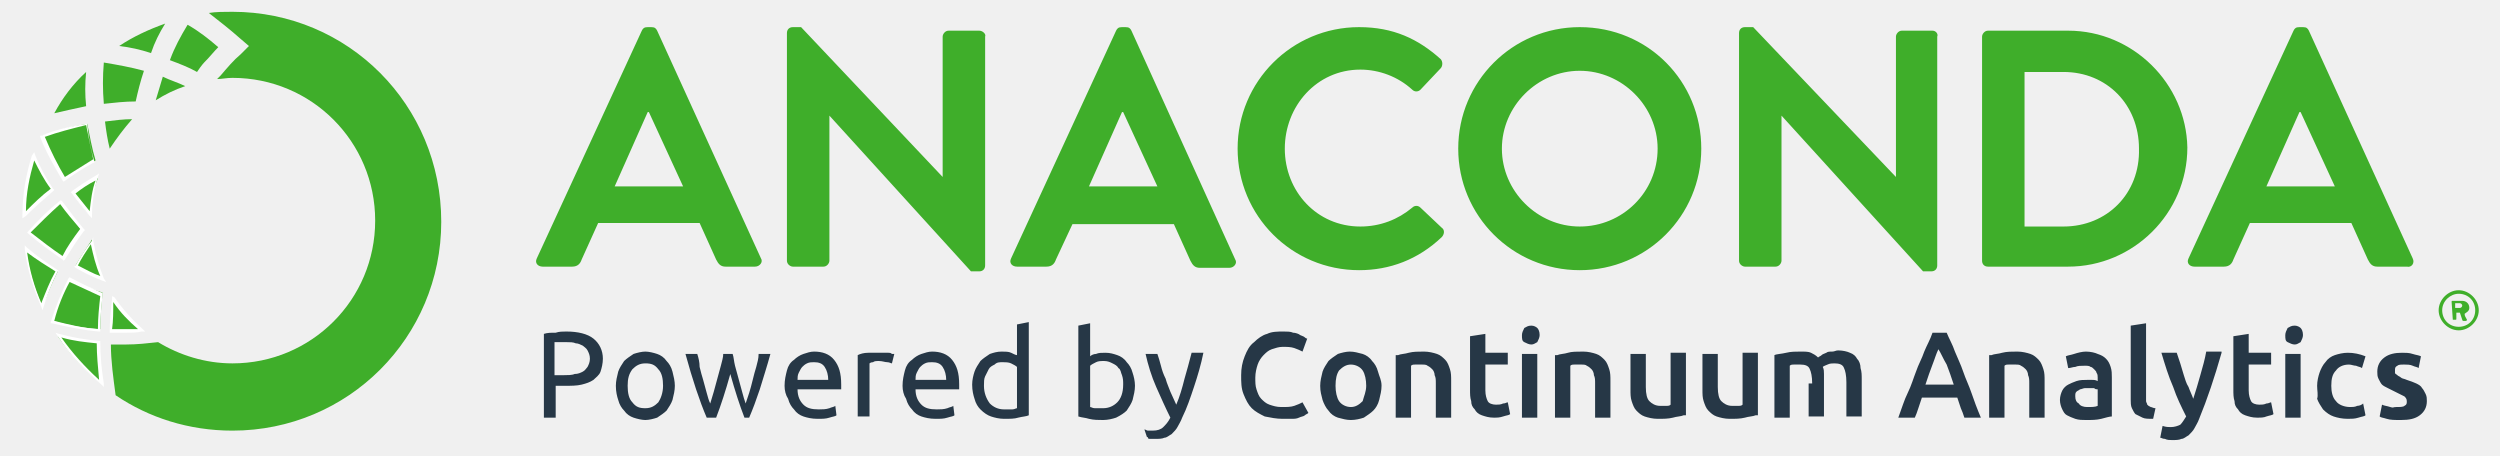
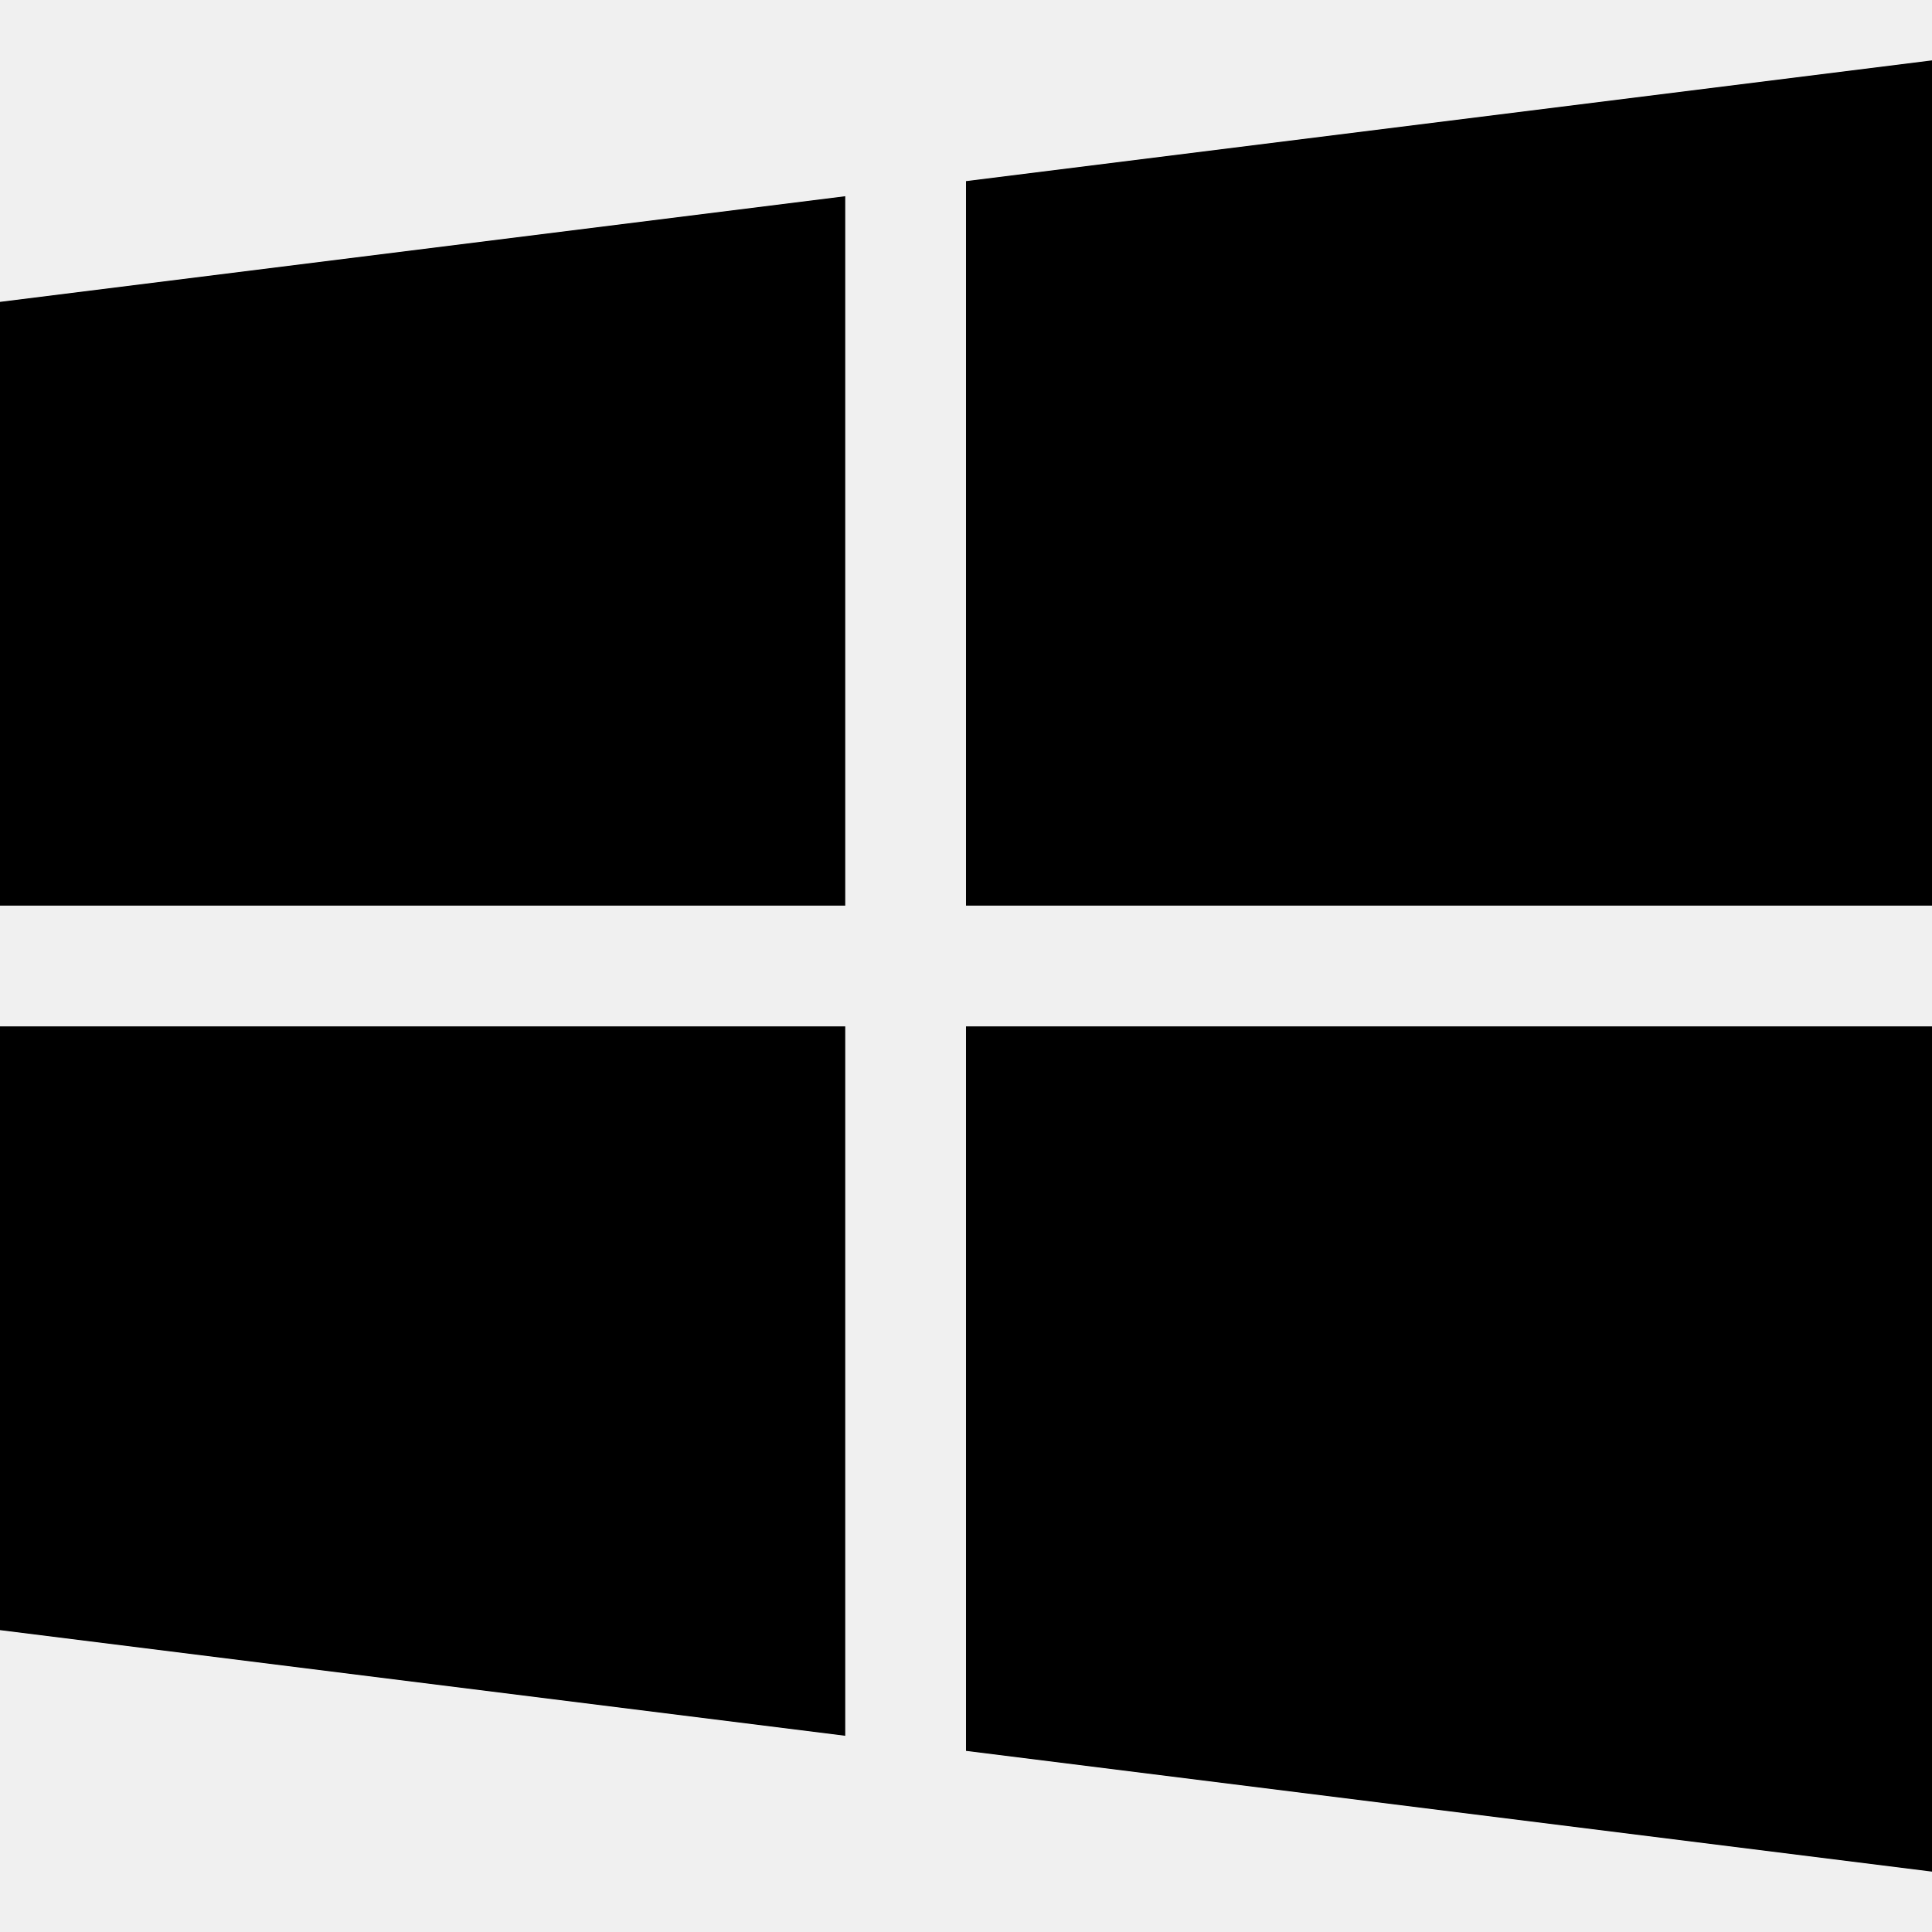
- <svg xmlns="http://www.w3.org/2000/svg" id="Layer_1" viewBox="0 0 211.9 38.6">
-   <style>.st0{fill:#3fae2a}.st1{fill:none}.st2{fill:#263746}.st3{fill:#fff}</style>
-   <path class="st0" d="M55.7 2.6c-.1-.2-.2-.3-.5-.3h-.3c-.3 0-.4.1-.5.3l-8.9 19.3c-.2.4.1.7.5.7h2.5c.5 0 .7-.3.8-.6l1.4-3.1h8.6l1.4 3.1c.2.4.4.6.8.6H64c.4 0 .7-.4.5-.7L55.7 2.6zm-3.6 13.2l2.8-6.3h.1l2.9 6.3h-5.8zM83 2.6h-2.6c-.3 0-.5.3-.5.5V15l-12-12.7h-.7c-.3 0-.5.2-.5.5v19.3c0 .3.3.5.5.5h2.6c.3 0 .5-.3.5-.5V9.8l12 13.2h.7c.3 0 .5-.2.5-.5V3.1c.1-.2-.2-.5-.5-.5zM95.9 2.6c-.1-.2-.2-.3-.5-.3h-.3c-.3 0-.4.1-.5.3l-8.9 19.3c-.2.4.1.7.5.7h2.5c.5 0 .7-.3.8-.6l1.4-3h8.6l1.4 3.1c.2.4.4.6.8.6h2.5c.4 0 .7-.4.5-.7L95.9 2.6zm-3.6 13.2l2.8-6.3h.1l2.9 6.3h-5.8zM120.4 17.6c-.2-.2-.5-.2-.7 0-1.2 1-2.7 1.6-4.4 1.6-3.7 0-6.4-3-6.4-6.6s2.7-6.7 6.4-6.7c1.6 0 3.2.6 4.4 1.7.2.2.5.2.7 0l1.7-1.8c.2-.2.2-.6 0-.8-1.9-1.7-4-2.7-6.9-2.7-5.7 0-10.3 4.6-10.3 10.3s4.6 10.3 10.3 10.3c2.6 0 5-.9 7-2.8.2-.2.3-.6 0-.8l-1.8-1.7zM133.9 2.3c-5.7 0-10.3 4.6-10.3 10.3s4.6 10.3 10.3 10.3c5.7 0 10.3-4.6 10.3-10.3s-4.5-10.3-10.3-10.3zm0 16.9c-3.6 0-6.6-3-6.6-6.6s3-6.6 6.6-6.6 6.6 3 6.6 6.6c0 3.7-3 6.6-6.6 6.6zM163.8 2.6h-2.6c-.3 0-.5.3-.5.5V15L148.6 2.3h-.7c-.3 0-.5.2-.5.5v19.3c0 .3.3.5.5.5h2.6c.3 0 .5-.3.5-.5V9.8L163 23h.7c.3 0 .5-.2.5-.5V3.1c.1-.2-.1-.5-.4-.5zM175.3 2.6h-6.8c-.3 0-.5.3-.5.5v19c0 .3.2.5.5.5h6.8c5.5 0 10.1-4.5 10.1-10.1-.1-5.4-4.6-9.9-10.1-9.9zm-.4 16.6h-3.3V6.1h3.3c3.7 0 6.4 2.8 6.4 6.5.1 3.8-2.7 6.6-6.4 6.6zM204.5 21.9l-8.8-19.3c-.1-.2-.2-.3-.5-.3h-.3c-.3 0-.4.1-.5.3l-8.9 19.3c-.2.4.1.7.5.7h2.5c.5 0 .7-.3.8-.6l1.4-3.1h8.6l1.4 3.1c.2.4.4.6.8.6h2.5c.4.1.7-.3.5-.7zm-12.4-6.1l2.8-6.3h.1l2.9 6.3h-5.8z" />
-   <path class="st1" d="M208.8 26c0-.1-.1-.2-.2-.2h-.4v.5h.4c.1-.1.2-.2.2-.3z" />
-   <path class="st1" d="M208.4 27.6c.8 0 1.4-.6 1.4-1.4s-.6-1.4-1.4-1.4c-.8 0-1.4.6-1.4 1.4s.7 1.4 1.4 1.4zm-.6-2.1s0-.1 0 0l.8-.1c.3 0 .6.2.6.6 0 .3-.2.5-.4.5.1.2.2.4.2.5s0 .1-.1.1h-.2s-.1 0-.1-.1l-.2-.6h-.3v.6s0 .1-.1.1h-.1c-.1 0-.1 0-.1-.1v-1.5z" />
-   <path class="st0" d="M207.9 27.1h.2c.1 0 .1 0 .1-.1v-.5h.3l.2.6s0 .1.1.1h.2c.1 0 .1-.1.1-.1-.1-.2-.2-.3-.2-.5.1-.1.4-.2.4-.5 0-.4-.3-.6-.6-.6h-.8c-.1 0-.1 0-.1.1l.1 1.5c-.1 0-.1 0 0 0zm.2-1.4h.4c.1 0 .2.1.2.2s-.1.2-.2.2h-.4v-.4z" />
-   <path class="st0" d="M208.4 28c.9 0 1.7-.8 1.7-1.7s-.8-1.7-1.7-1.7-1.7.8-1.7 1.7.8 1.7 1.7 1.7zm0-3.1c.8 0 1.4.6 1.4 1.4s-.6 1.4-1.4 1.4c-.8 0-1.4-.6-1.4-1.4s.7-1.4 1.4-1.4z" />
+ <svg xmlns="http://www.w3.org/2000/svg" version="1.1" id="Capa_1" x="0px" y="0px" viewBox="0 0 512 512" style="enable-background:new 0 0 512 512;" xml:space="preserve">
  <g>
-     <path class="st2" d="M48 28.1c1 0 1.8.2 2.3.6s.8 1 .8 1.7c0 .4-.1.8-.2 1.1-.1.3-.4.5-.6.7-.3.2-.6.3-1 .4-.4.1-.9.1-1.4.1h-.8v2.7h-1v-7.1c.3-.1.6-.1 1-.1.3-.1.6-.1.9-.1zm0 .9h-1v2.8h.8c.3 0 .7 0 .9-.1.3 0 .5-.1.7-.2s.3-.3.4-.4c.1-.2.2-.4.2-.7 0-.3-.1-.5-.2-.7-.1-.2-.3-.3-.4-.4-.2-.1-.4-.2-.6-.2-.2-.1-.5-.1-.8-.1zM57.2 32.7c0 .4-.1.8-.2 1.2-.1.3-.3.6-.5.9-.2.2-.5.4-.8.6-.3.1-.7.2-1 .2s-.7-.1-1-.2c-.3-.1-.6-.3-.8-.6-.2-.2-.4-.5-.5-.9-.1-.3-.2-.7-.2-1.2 0-.4.1-.8.2-1.2.1-.3.3-.6.5-.9.2-.2.5-.4.8-.6.3-.1.7-.2 1-.2s.7.1 1 .2.6.3.8.6c.2.2.4.5.5.9.1.4.2.8.2 1.2zm-1 0c0-.6-.1-1.1-.4-1.4-.3-.4-.6-.5-1.1-.5s-.8.2-1.1.5c-.3.4-.4.8-.4 1.4 0 .6.1 1.1.4 1.4.3.4.6.5 1.1.5s.8-.2 1.1-.5c.2-.3.4-.8.4-1.4zM63.1 35.4c-.2-.5-.4-1.1-.6-1.7-.2-.6-.4-1.3-.6-2-.2.7-.4 1.4-.6 2-.2.6-.4 1.2-.6 1.7h-.8c-.3-.7-.6-1.5-.9-2.4-.3-.9-.6-1.9-.9-3h1c.1.3.2.7.2 1.1.1.4.2.8.3 1.1.1.4.2.7.3 1.1.1.4.2.7.3.9.1-.3.2-.7.3-1 .1-.4.2-.7.3-1.1.1-.4.2-.7.3-1.1s.2-.7.2-1h.8c.1.3.1.6.2 1s.2.7.3 1.1c.1.4.2.7.3 1.1s.2.7.3 1l.3-.9c.1-.3.2-.7.3-1.1.1-.4.2-.8.3-1.1.1-.4.2-.7.2-1.1h1c-.3 1.1-.6 2-.9 3-.3.9-.6 1.7-.9 2.4h-.4zM66.5 32.7c0-.5.1-.9.2-1.3s.3-.7.6-.9c.2-.2.5-.4.8-.5s.6-.2.9-.2c.7 0 1.3.2 1.7.7.4.5.6 1.1.6 2.1v.4h-3.7c0 .6.2 1 .5 1.3s.7.4 1.3.4c.3 0 .6 0 .9-.1.2-.1.4-.1.5-.2l.1.8c-.1.1-.3.1-.6.2s-.6.1-1 .1c-.5 0-.9-.1-1.2-.2-.3-.1-.6-.3-.8-.6-.2-.2-.4-.5-.5-.9-.2-.3-.3-.7-.3-1.1zm3.7-.5c0-.4-.1-.8-.3-1.1-.2-.3-.5-.4-.9-.4-.2 0-.4 0-.6.1s-.3.2-.4.3c-.1.1-.2.3-.3.5-.1.2-.1.4-.1.6h2.6zM74.7 29.9h.6c.1 0 .2 0 .3.1h.2l-.2.8c-.1 0-.2-.1-.4-.1s-.4-.1-.7-.1c-.2 0-.4 0-.5.1-.2 0-.3.1-.3.1v4.5h-1v-5.2c.2-.1.5-.2.9-.2h1.1zM76.5 32.7c0-.5.1-.9.2-1.3s.3-.7.6-.9c.2-.2.5-.4.8-.5s.6-.2.9-.2c.7 0 1.3.2 1.7.7.4.5.6 1.1.6 2.1v.4h-3.7c0 .6.2 1 .5 1.3s.7.4 1.3.4c.3 0 .6 0 .9-.1.2-.1.4-.1.5-.2l.1.8c-.1.1-.3.1-.6.2s-.6.1-1 .1c-.5 0-.9-.1-1.2-.2-.3-.1-.6-.3-.8-.6-.2-.2-.4-.5-.5-.9-.2-.3-.3-.7-.3-1.1zm3.7-.5c0-.4-.1-.8-.3-1.1-.2-.3-.5-.4-.9-.4-.2 0-.4 0-.6.1s-.3.2-.4.3c-.1.1-.2.3-.3.5-.1.2-.1.4-.1.6h2.6zM86.2 27.5l1-.2v7.9c-.2.1-.5.1-.9.2-.3.1-.7.1-1.2.1-.4 0-.8-.1-1.1-.2-.3-.1-.6-.3-.9-.6-.2-.2-.4-.5-.5-.9-.1-.3-.2-.7-.2-1.2 0-.4.1-.8.2-1.1.1-.3.3-.6.5-.9.2-.2.5-.4.8-.6.3-.1.6-.2 1-.2.3 0 .6 0 .8.1.2.1.4.2.5.2v-2.6zm0 3.6c-.1-.1-.3-.2-.5-.3-.2-.1-.5-.1-.7-.1-.3 0-.5 0-.7.2-.2.1-.4.2-.5.4l-.3.6c-.1.2-.1.5-.1.8 0 .6.2 1.1.5 1.5.3.3.7.5 1.2.5h.7c.2 0 .3-.1.4-.1v-3.5zM92.4 30.2c.1-.1.3-.2.5-.2.2-.1.5-.1.8-.1.4 0 .7.1 1 .2s.6.3.8.6c.2.2.4.5.5.9.1.3.2.7.2 1.1s-.1.8-.2 1.2c-.1.3-.3.6-.5.9-.2.2-.5.4-.9.6-.3.1-.7.2-1.1.2s-.8 0-1.2-.1c-.3-.1-.6-.1-.9-.2v-7.7l1-.2v2.8zm0 4.3c.1 0 .2.1.4.1h.7c.5 0 .9-.2 1.2-.5.3-.3.5-.8.5-1.5 0-.3 0-.5-.1-.8-.1-.2-.1-.5-.3-.6-.1-.2-.3-.3-.5-.4s-.4-.2-.7-.2c-.3 0-.5 0-.7.1s-.4.2-.5.3v3.5zM97 36.4c.1 0 .2.1.3.1h.4c.4 0 .7-.1.9-.3.2-.2.4-.4.6-.8-.4-.8-.8-1.7-1.2-2.6-.4-.9-.7-1.9-.9-2.8h1c.1.3.2.6.3 1 .1.4.2.7.4 1.1.1.4.3.8.4 1.1.2.4.3.7.5 1.1.3-.7.5-1.4.7-2.2.2-.7.4-1.4.6-2.2h1c-.2 1-.5 2-.8 2.9-.3.9-.6 1.8-1 2.6-.1.3-.3.6-.4.8s-.3.4-.5.6c-.2.1-.4.3-.6.3-.2.1-.5.1-.8.1h-.4c-.1 0-.2 0-.2-.1s-.1 0-.1-.1l-.2-.6zM108.7 35.5c-.5 0-1-.1-1.5-.2-.4-.2-.8-.4-1.1-.7-.3-.3-.5-.7-.7-1.2s-.2-1-.2-1.6c0-.6.1-1.1.3-1.6.2-.5.4-.9.8-1.2.3-.3.7-.6 1.1-.7.4-.2.9-.2 1.4-.2.3 0 .6 0 .8.1.2 0 .5.1.6.2.2.1.3.1.4.2s.2.1.2.1l-.4 1.1c-.2-.1-.4-.2-.7-.3-.3-.1-.6-.1-1-.1-.3 0-.6.1-.9.2s-.5.3-.7.5-.4.5-.5.8-.2.7-.2 1.1c0 .4 0 .7.1 1 .1.3.2.6.4.8.2.2.4.4.7.5.3.1.6.2 1 .2.5 0 .8 0 1.1-.1.3-.1.5-.2.7-.3l.5.9c-.1.1-.2.1-.3.2-.1.1-.3.1-.5.2s-.4.1-.7.1h-.7zM117.1 32.7c0 .4-.1.8-.2 1.2s-.3.7-.5.9-.5.4-.8.6c-.3.1-.7.2-1.1.2s-.7-.1-1.1-.2c-.3-.1-.6-.3-.8-.6-.2-.2-.4-.6-.5-.9-.1-.4-.2-.7-.2-1.2 0-.4.1-.8.2-1.2.1-.3.3-.6.5-.9.2-.2.5-.4.8-.6.3-.1.7-.2 1-.2.4 0 .7.1 1.1.2.3.1.6.3.8.6.2.2.4.5.5.9s.3.7.3 1.2zm-1.3 0c0-.5-.1-1-.3-1.3-.2-.3-.6-.5-1-.5s-.7.2-1 .5c-.2.3-.3.7-.3 1.3 0 .5.1 1 .3 1.3.2.3.6.5 1 .5s.7-.2 1-.5c.1-.4.3-.8.3-1.3zM118.5 30.1c.2-.1.6-.1.9-.2.4-.1.8-.1 1.3-.1.4 0 .8.1 1.1.2.3.1.5.3.7.5s.3.5.4.8.1.6.1 1v3.1h-1.3v-2.9c0-.3 0-.5-.1-.7 0-.2-.1-.4-.2-.5s-.2-.2-.4-.3c-.1-.1-.3-.1-.5-.1h-.5c-.2 0-.3 0-.4.1v4.4h-1.3v-5.3h.2zM124.6 28.5l1.3-.2v1.6h1.9v1h-1.9v2.2c0 .4.1.7.2.9s.4.3.7.3c.2 0 .4 0 .6-.1.2 0 .3-.1.4-.1l.2 1c-.1.1-.3.1-.6.2s-.5.1-.8.1c-.4 0-.7-.1-1-.2-.3-.1-.5-.3-.6-.5-.2-.2-.3-.4-.3-.7-.1-.3-.1-.6-.1-1v-4.5zM130.5 28.4c0 .2-.1.4-.2.6-.2.1-.3.2-.5.2s-.4-.1-.6-.2-.2-.3-.2-.6c0-.2.1-.4.2-.6.2-.1.3-.2.6-.2.2 0 .4.1.5.2.1.1.2.3.2.6zm-.2 7H129V30h1.3v5.4zM132 30.1c.2-.1.6-.1.9-.2s.8-.1 1.3-.1c.4 0 .8.1 1.1.2s.5.3.7.5.3.5.4.8c.1.3.1.6.1 1v3.1h-1.3v-2.9c0-.3 0-.5-.1-.7 0-.2-.1-.4-.2-.5-.1-.1-.2-.2-.4-.3-.1-.1-.3-.1-.5-.1h-.5c-.2 0-.3 0-.4.1v4.4h-1.3v-5.3h.2zM142.7 35.2c-.2.1-.6.1-.9.2-.4.1-.8.1-1.3.1-.4 0-.8-.1-1.1-.2-.3-.1-.5-.3-.7-.5s-.3-.5-.4-.8c-.1-.3-.1-.6-.1-1v-3h1.3v2.8c0 .6.1 1 .3 1.2s.5.4.9.4h.5c.2 0 .3 0 .4-.1v-4.4h1.3v5.3h-.2zM148.8 35.2c-.2.1-.6.1-.9.2-.4.1-.8.1-1.3.1-.4 0-.8-.1-1.1-.2-.3-.1-.5-.3-.7-.5s-.3-.5-.4-.8c-.1-.3-.1-.6-.1-1v-3h1.3v2.8c0 .6.1 1 .3 1.2s.5.4.9.4h.5c.2 0 .3 0 .4-.1v-4.4h1.3v5.3h-.2zM153.6 32.5c0-.6-.1-1-.2-1.2-.1-.3-.4-.4-.8-.4h-.5c-.2 0-.3 0-.4.1v4.4h-1.3v-5.3c.2-.1.6-.1 1-.2s.8-.1 1.2-.1.7 0 .9.1.4.2.6.4c.1-.1.2-.1.3-.2s.2-.1.4-.2c.1-.1.3-.1.5-.1s.3-.1.5-.1c.4 0 .8.1 1 .2.3.1.5.3.6.5.2.2.3.5.3.8.1.3.1.6.1 1v3.1h-1.3v-2.9c0-.6-.1-1-.2-1.2-.1-.3-.4-.4-.8-.4-.2 0-.4 0-.6.1-.2.1-.3.1-.4.2.1.2.1.4.1.6v3.6h-1.3v-2.8h.3zM166.5 35.4c-.1-.3-.2-.6-.3-.8l-.3-.9h-3l-.3.9c-.1.3-.2.6-.3.8h-1.4c.3-.8.5-1.5.8-2.1s.5-1.3.7-1.8c.2-.6.5-1.1.7-1.7.2-.5.5-1 .7-1.6h1.2c.2.5.5 1 .7 1.6.2.5.5 1.1.7 1.7s.5 1.2.7 1.8.5 1.4.8 2.1h-1.4zm-2.2-5.8c-.2.4-.3.8-.5 1.3s-.4 1.1-.6 1.7h2.4c-.2-.6-.4-1.2-.6-1.7-.3-.5-.5-1-.7-1.3zM168.8 30.1c.2-.1.6-.1.9-.2.4-.1.8-.1 1.3-.1.4 0 .8.1 1.1.2s.5.3.7.5.3.5.4.8.1.6.1 1v3.1H172v-2.9c0-.3 0-.5-.1-.7 0-.2-.1-.4-.2-.5-.1-.1-.2-.2-.4-.3-.1-.1-.3-.1-.5-.1h-.5c-.2 0-.3 0-.4.1v4.4h-1.3v-5.3h.2zM176.8 29.8c.4 0 .8.1 1 .2.3.1.5.2.7.4.2.2.3.4.4.7.1.3.1.6.1.9v3.3c-.2 0-.5.1-.9.2s-.8.1-1.3.1c-.3 0-.6 0-.9-.1-.3-.1-.5-.2-.7-.3s-.3-.3-.4-.5c-.1-.2-.2-.5-.2-.8s.1-.6.2-.8c.1-.2.3-.4.5-.5.2-.1.4-.2.7-.3.3-.1.6-.1.9-.1h.4c.2 0 .3 0 .5.1V32c0-.1 0-.3-.1-.4 0-.1-.1-.2-.2-.3-.1-.1-.2-.2-.3-.2-.1-.1-.3-.1-.5-.1-.3 0-.6 0-.8.1-.2 0-.4.1-.6.1l-.2-1c.2-.1.4-.1.7-.2s.7-.2 1-.2zm.1 4.7c.4 0 .7 0 .9-.1V33c-.1 0-.2 0-.3-.1h-.8c-.1 0-.3.1-.4.1-.1.1-.2.1-.3.2-.1.1-.1.2-.1.4 0 .3.1.5.3.6.1.2.4.3.7.3zM182.5 35.5c-.4 0-.7 0-.9-.1l-.6-.3c-.1-.1-.2-.3-.3-.5s-.1-.5-.1-.7v-6.3l1.3-.2V34c0 .1.1.2.1.3.1.1.1.1.3.2.1 0 .2.1.4.1l-.2.9zM188.3 29.9c-.6 2.1-1.2 3.9-1.9 5.6-.1.3-.3.6-.4.8-.1.2-.3.4-.5.6-.2.1-.4.3-.6.3-.2.1-.5.1-.8.1-.2 0-.4 0-.6-.1-.2 0-.3-.1-.4-.1l.2-1c.3.1.5.1.7.1.3 0 .6-.1.8-.2.2-.2.3-.4.5-.7-.4-.8-.8-1.6-1.1-2.5-.4-.9-.7-1.9-1-2.9h1.3l.3.9c.1.3.2.7.3 1 .1.3.2.7.4 1 .1.3.3.7.4 1 .2-.6.4-1.3.6-2 .2-.7.4-1.4.5-2h1.3v.1zM189.3 28.5l1.3-.2v1.6h1.9v1h-1.9v2.2c0 .4.1.7.2.9s.4.3.7.3c.2 0 .4 0 .6-.1.2 0 .3-.1.4-.1l.2 1c-.1.1-.3.1-.6.2-.2.1-.5.1-.8.1-.4 0-.7-.1-1-.2-.3-.1-.5-.3-.6-.5-.2-.2-.3-.4-.3-.7-.1-.3-.1-.6-.1-1v-4.5zM195.2 28.4c0 .2-.1.4-.2.6-.2.1-.3.2-.5.2s-.4-.1-.6-.2c-.2-.1-.2-.3-.2-.6 0-.2.1-.4.2-.6.2-.1.3-.2.6-.2.2 0 .4.1.5.2.1.1.2.3.2.6zm-.2 7h-1.3V30h1.3v5.4zM196.4 32.7c0-.4.1-.8.2-1.1.1-.3.3-.7.5-.9.2-.3.5-.5.8-.6s.7-.2 1.1-.2c.5 0 1 .1 1.5.3l-.3 1c-.1-.1-.3-.1-.5-.2-.2 0-.4-.1-.6-.1-.5 0-.9.2-1.1.5-.3.3-.4.7-.4 1.3 0 .5.1 1 .4 1.3.2.3.7.5 1.2.5.2 0 .4 0 .6-.1.2 0 .4-.1.5-.2l.2 1c-.1.1-.3.1-.6.2s-.6.1-.9.1c-.5 0-.9-.1-1.2-.2-.3-.1-.6-.3-.9-.6-.2-.3-.4-.6-.5-.9.1-.3 0-.7 0-1.1zM203.1 34.5c.3 0 .6 0 .7-.1.2-.1.2-.2.2-.4s-.1-.3-.2-.4l-.8-.4-.6-.3c-.2-.1-.4-.2-.5-.3-.1-.1-.2-.3-.3-.5-.1-.2-.1-.4-.1-.6 0-.5.2-.9.6-1.2.4-.3.9-.4 1.5-.4.3 0 .6 0 .9.1.3.1.5.1.7.2l-.2 1c-.1-.1-.3-.1-.5-.2s-.5-.1-.7-.1c-.3 0-.5 0-.6.1-.2.1-.2.2-.2.4v.2c0 .1.1.1.2.2s.2.1.3.2.3.1.5.2c.3.1.6.2.8.3s.4.2.5.4c.1.1.2.3.3.5s.1.4.1.6c0 .5-.2.9-.6 1.2-.4.3-.9.4-1.6.4-.5 0-.9 0-1.2-.1s-.5-.1-.6-.2l.2-1c.2.1.4.1.7.2s.2 0 .5 0z" />
+     <g>
+       <polygon points="0,80 0,240 224,240 224,52   " />
+     </g>
  </g>
  <g>
-     <path class="st0" d="M5.9 23.6c-.6 1.2-1.1 2.4-1.4 3.6 1.3.4 2.6.6 4 .7 0-1 .1-2.1.2-3.1-1-.3-2-.7-2.8-1.2z" />
-     <path class="st3" d="M8.5 28.1h-.1c-1.3-.1-2.7-.4-4-.7h-.1v-.1c.4-1.3.9-2.5 1.5-3.7l.1-.1c.9.5 1.8.9 2.7 1.3h.1v.1c-.1 1-.2 2-.2 3v.2zm-3.9-.9c1.2.3 2.4.6 3.7.7 0-1 .1-1.9.2-2.8-.9-.4-1.7-.8-2.6-1.2-.5.9-1 2.1-1.3 3.3z" />
-     <path class="st0" d="M11.2 10.1c-.7 0-1.5.1-2.3.2.1.8.2 1.5.4 2.3.6-.9 1.2-1.7 1.9-2.5zM4.9 28.5c1 1.5 2.3 2.9 3.7 4-.2-1.2-.2-2.3-.3-3.5-1.1-.1-2.2-.3-3.4-.5z" />
-     <path class="st3" d="M8.8 32.8l-.2-.2c-1.4-1.2-2.7-2.5-3.7-4.1l-.2-.3.3.1c1.1.3 2.3.5 3.4.6h.1v.1c0 1.1.1 2.3.3 3.5v.3zm-3.6-4.2c.9 1.3 2 2.5 3.2 3.6-.1-1.1-.2-2.1-.2-3.1-1-.1-2-.2-3-.5z" />
-     <path class="st0" d="M14 2c-1.4.5-2.7 1.1-3.9 1.9.9.1 1.8.3 2.7.6.3-.9.7-1.7 1.2-2.5zM19.7 1c-.7 0-1.4 0-2 .1.9.7 1.8 1.4 2.7 2.2l.7.6-.7.7c-.6.5-1.1 1.1-1.7 1.8l-.3.3c.4 0 .8-.1 1.3-.1 6.7 0 12.1 5.4 12.1 12.1s-5.4 12.1-12.1 12.1c-2.3 0-4.5-.7-6.3-1.8-.9.1-1.8.2-2.7.2H9.4c0 1.4.2 2.8.4 4.3 2.8 1.9 6.2 3 9.9 3 9.8 0 17.7-7.9 17.7-17.7C37.4 8.9 29.5 1 19.7 1z" />
-     <path class="st0" d="M17.4 5.2c.4-.4.7-.8 1.1-1.2-.8-.7-1.7-1.4-2.6-1.9-.6 1-1.1 1.9-1.5 3 .8.3 1.6.6 2.3 1 .4-.6.6-.8.7-.9zM7.4 10.5c-1.3.2-2.6.6-3.8 1 .5 1.3 1.1 2.5 1.9 3.7.8-.6 1.7-1.1 2.6-1.6-.3-1-.5-2.1-.7-3.1z" />
-     <path class="st3" d="M5.4 15.4l-.1-.1c-.7-1.2-1.4-2.4-1.9-3.7v-.1h.1c1.2-.5 2.5-.8 3.8-1h.1v.1c.1 1 .3 2.1.6 3.1v.1h-.1c-.9.5-1.7 1-2.5 1.6zm-1.6-3.8c.5 1.2 1.1 2.4 1.7 3.4l2.4-1.5c-.2-.9-.4-1.9-.6-2.9-1.2.3-2.4.6-3.5 1z" />
-     <path class="st0" d="M5.1 17.2c-1 .8-1.8 1.6-2.7 2.5.9.8 1.9 1.5 2.9 2.2.5-.8 1-1.7 1.6-2.4-.6-.8-1.2-1.5-1.8-2.3z" />
-     <path class="st3" d="M5.4 22.1l-.1-.1c-1-.7-2-1.4-2.9-2.2l-.1-.1.1-.1c.8-.9 1.7-1.8 2.7-2.6h.1l.1.1c.6.8 1.2 1.6 1.8 2.3l.1.1-.1.1c-.6.8-1.1 1.6-1.6 2.4l-.1.1zm-2.8-2.4c.9.7 1.8 1.4 2.7 2 .4-.8.9-1.5 1.5-2.3-.6-.7-1.2-1.4-1.7-2.1-.9.8-1.7 1.6-2.5 2.4z" />
-     <path class="st0" d="M9.6 25.3c-.1.9-.2 1.8-.2 2.7h2.7c-1-.7-1.8-1.7-2.5-2.7z" />
-     <path class="st3" d="M10.7 28.2H9.3v-.1c0-.9.1-1.9.2-2.8v-.2l.2.1c.7 1 1.5 1.9 2.4 2.7l.2.2H12c-.4.1-.8.1-1.3.1zm-1.2-.3h2.2c-.8-.7-1.5-1.4-2.1-2.3 0 .8 0 1.6-.1 2.3z" />
-     <path class="st0" d="M12.2 6c-1.1-.3-2.2-.5-3.4-.7-.1 1.2-.1 2.3 0 3.5.9-.1 1.8-.2 2.7-.2.2-.9.4-1.7.7-2.6zM13.8 6.5c-.2.7-.4 1.3-.6 2 .8-.5 1.6-.9 2.5-1.2-.6-.3-1.3-.5-1.9-.8z" />
    <g>
-       <path class="st0" d="M2.2 21.1c.2 1.7.7 3.4 1.4 4.9.4-1 .8-2 1.3-3-1-.6-1.9-1.2-2.7-1.9z" />
-       <path class="st3" d="M3.6 26.3l-.1-.3c-.7-1.6-1.2-3.2-1.4-4.9v-.3l.2.2c.8.7 1.7 1.3 2.6 1.9l.1.1h-.1c-.5 1-.9 2-1.2 3l-.1.3zm-1.3-4.9c.2 1.5.6 2.9 1.2 4.3.4-1 .7-1.8 1.2-2.7-.8-.5-1.6-1-2.4-1.6z" />
-     </g>
-     <g>
-       <path class="st0" d="M7.3 6.1c-1.1 1-2 2.2-2.7 3.5.8-.2 1.8-.4 2.7-.6-.1-1-.1-1.9 0-2.9z" />
-     </g>
-     <g>
-       <path class="st0" d="M6.2 16.4c.5.7.9 1.3 1.5 1.9 0-1.1.2-2.2.6-3.2-.8.3-1.4.8-2.1 1.3z" />
-       <path class="st3" d="M7.8 18.5l-.2-.2c-.5-.6-1-1.2-1.5-1.9l-.1-.1.1-.1c.7-.5 1.3-.9 2-1.3l.3-.2-.1.3c-.3 1-.5 2.1-.5 3.2v.3zm-1.4-2.1l1.2 1.5c.1-.9.2-1.8.5-2.6-.6.3-1.2.7-1.7 1.1z" />
-     </g>
-     <g>
-       <path class="st0" d="M6.4 22.5c.7.4 1.5.8 2.3 1.1-.5-1-.8-2.1-.9-3.3-.5.8-1 1.5-1.4 2.2z" />
-       <path class="st3" d="M9 23.9l-.3-.1c-.8-.3-1.6-.7-2.3-1.1l-.1-.1.1-.1c.4-.7.9-1.5 1.4-2.1l.1-.3v.3c.2 1.1.5 2.2.9 3.2l.2.3zm-2.4-1.4c.6.3 1.3.7 1.9.9-.4-.9-.6-1.8-.8-2.7-.4.6-.8 1.2-1.1 1.8z" />
-     </g>
-     <g>
-       <path class="st0" d="M4.4 16c-.6-.9-1.1-1.8-1.5-2.8-.5 1.6-.8 3.2-.8 4.9.7-.7 1.5-1.4 2.3-2.1z" />
-       <path class="st3" d="M1.9 18.5v-.3c0-1.7.3-3.4.8-5l.2-.3.1.3c.4 1 .9 1.9 1.5 2.8l.1.1-.1.1c-.8.7-1.6 1.4-2.3 2.1l-.3.2zm1-4.9c-.4 1.4-.7 2.8-.7 4.3.7-.7 1.3-1.3 2.1-1.9-.6-.8-1-1.6-1.4-2.4z" />
+       <polygon points="256,48 256,240 512,240 512,16   " />
    </g>
  </g>
+   <g>
+     <g>
+       <polygon points="256,272 256,464 512,496 512,272   " />
+     </g>
+   </g>
+   <g>
+     <g>
+       <polygon points="0,272 0,432 224,460 224,272   " />
+     </g>
+   </g>
+   <g>
+ </g>
+   <g>
+ </g>
+   <g>
+ </g>
+   <g>
+ </g>
+   <g>
+ </g>
+   <g>
+ </g>
+   <g>
+ </g>
+   <g>
+ </g>
+   <g>
+ </g>
+   <g>
+ </g>
+   <g>
+ </g>
+   <g>
+ </g>
+   <g>
+ </g>
+   <g>
+ </g>
+   <g>
+ </g>
</svg>
